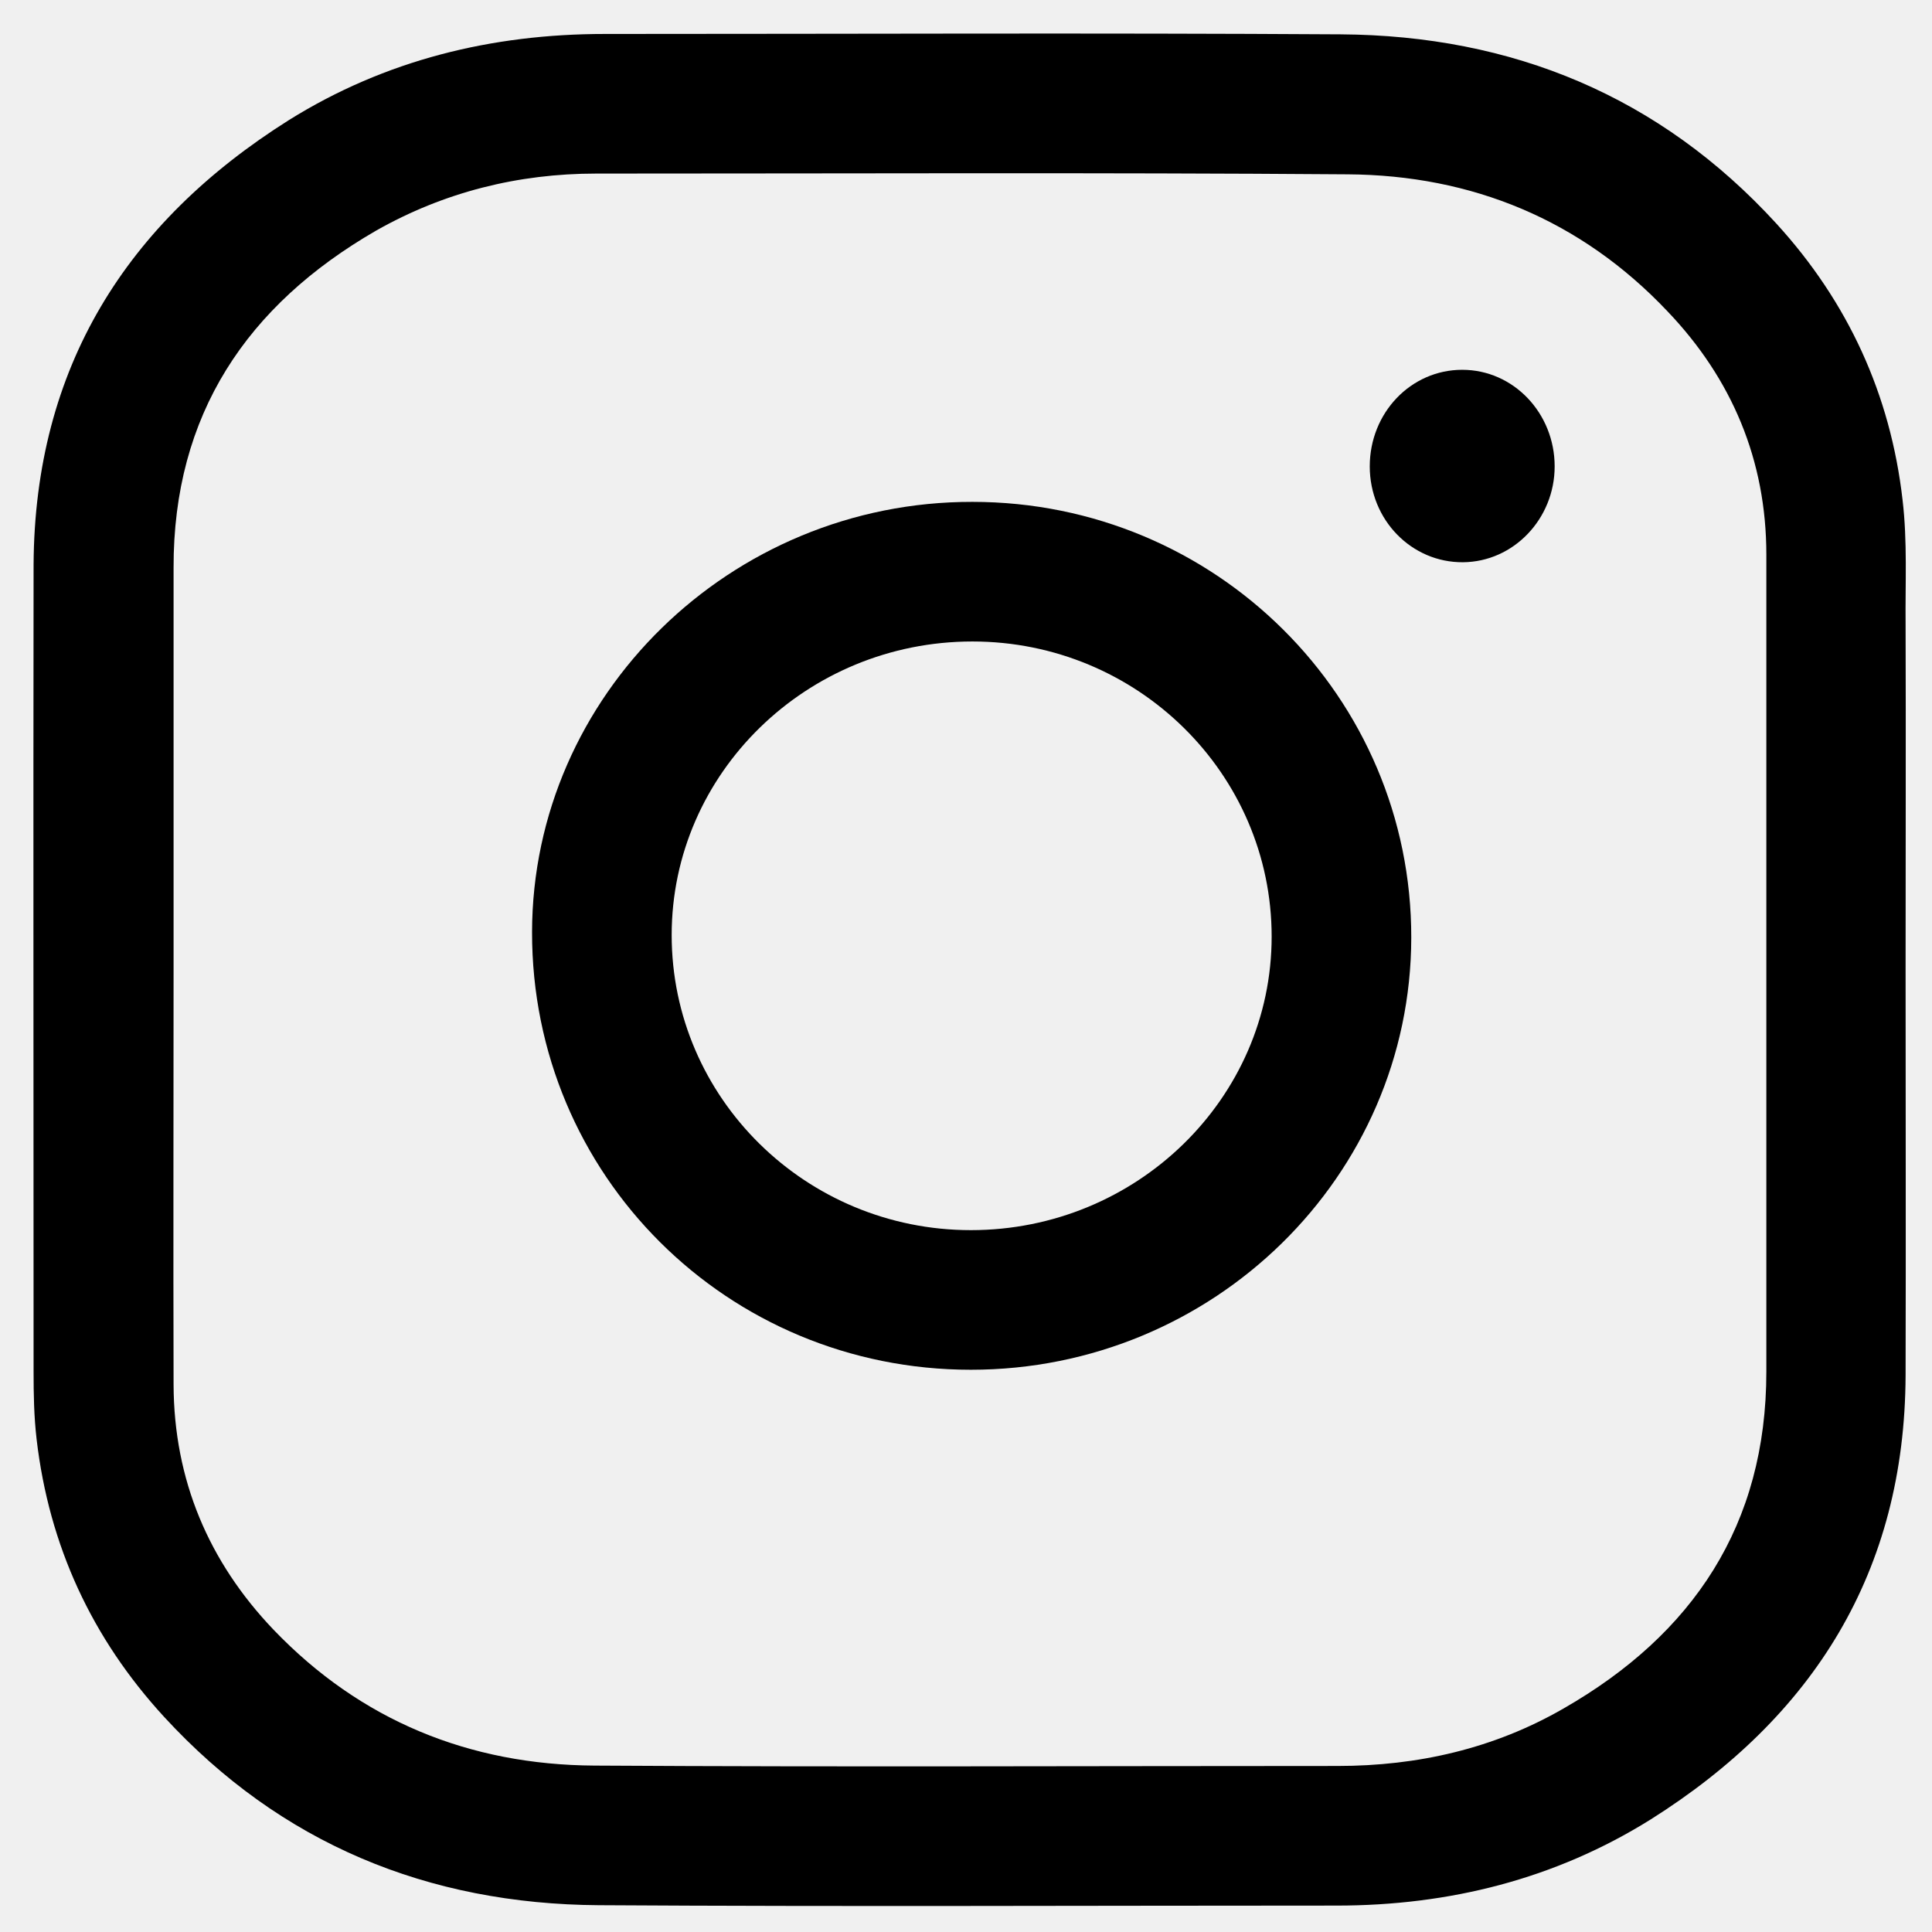
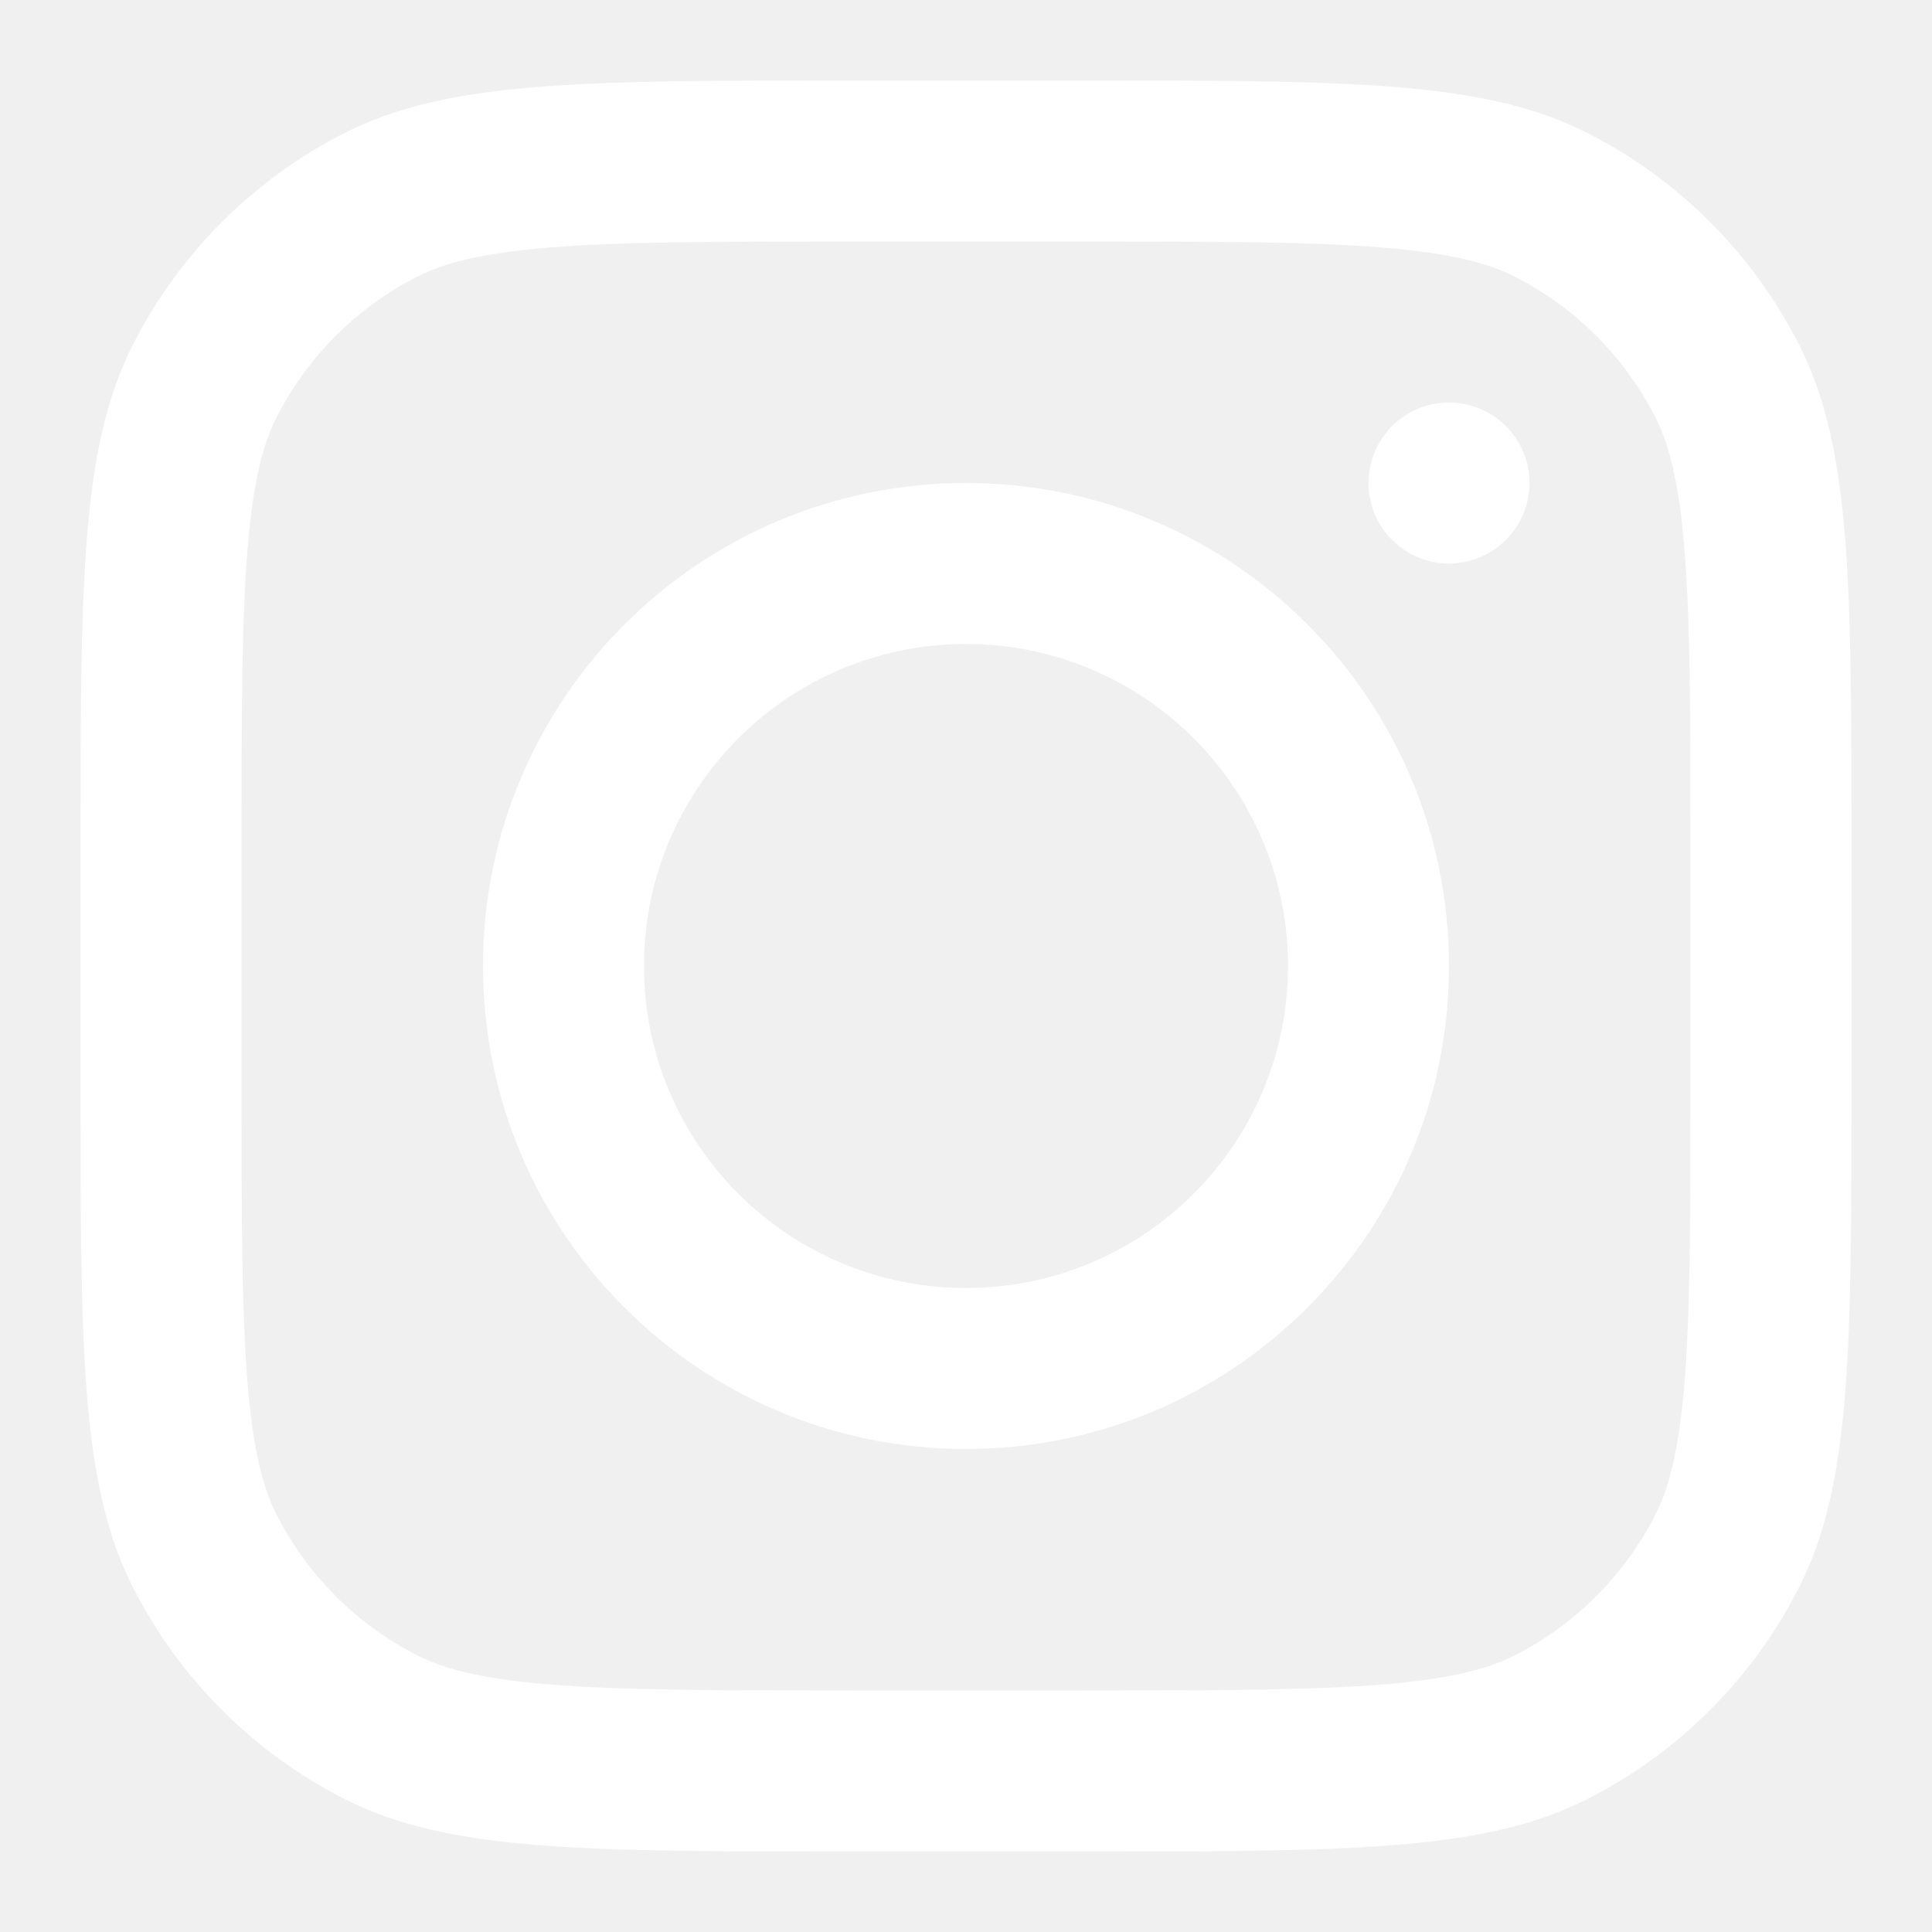
- <svg xmlns="http://www.w3.org/2000/svg" id="Layer_1" viewBox="0 0 512 512" xml:space="preserve">
-   <g>
-     <path d="M505,257c0,35.8,0.1,71.6,0,107.5c-0.2,52-24.4,90.5-67.6,117.7C412.1,498,384,505,354.2,505   c-65.2,0-130.3,0.3-195.5-0.1c-45.3-0.3-84.3-16.3-115.2-49.9c-19.1-20.8-30.5-45.3-33.8-73.6c-0.7-6-0.8-11.9-0.8-17.9   c0-71.3-0.1-142.6,0-213.9C9.2,97.5,33.4,59,76.6,31.8C102.1,15.9,130.3,9,160.3,9c65,0,130-0.3,195,0.1   c45.5,0.3,84.6,16.4,115.5,50.2c18.9,20.7,30.2,45.2,33.4,73.2c1.3,11,0.7,22,0.8,32.9C505.1,196,505,226.5,505,257z M46,257   c0,36.7-0.1,73.3,0,110c0.1,25.2,9.3,46.9,26.5,64.9c23.1,24.1,51.9,35.8,85,36c65.7,0.4,131.3,0.1,197,0.1   c21.2,0,41.4-4.6,59.8-15.2c34.4-19.7,53.8-48.7,53.8-89.3c0-72.2,0-144.3,0-216.5c0-25-9.1-46.6-26.2-64.5   c-22.9-24.2-51.8-36.1-84.8-36.3C290.7,45.7,224.4,46,158,46c-20.7,0-40.3,4.9-58.3,15.1C65.4,80.9,45.9,109.9,46,150.5   C46,186,46,221.5,46,257z" fill="#000" />
-     <path d="M257.3,363c-64.6,0-116.4-51.6-116.3-116c0.1-62.7,52.6-114.1,116.7-114c64.4,0,116.4,51.7,116.3,115.5   C373.9,311.7,321.6,363,257.3,363z M257.3,326c43.9,0,79.7-34.9,79.7-77.8c0-43.1-35.5-78.2-79.3-78.2c-43.9,0-79.7,34.9-79.7,77.8   C178,290.9,213.5,326,257.3,326z" fill="#000" />
-     <path d="M363,123.6c0-14.2,10.9-25.6,24.5-25.6c13.6,0,24.5,11.5,24.5,25.6c0,13.9-10.9,25.3-24.3,25.4   C374.1,149.1,363,137.8,363,123.6z" fill="#000" />
+ <svg xmlns="http://www.w3.org/2000/svg" width="800px" height="800px" viewBox="0 0 24 24" fill="none">
+   <g id="SVGRepo_bgCarrier" stroke-width="0" />
+   <g id="SVGRepo_tracerCarrier" stroke-linecap="round" stroke-linejoin="round" />
+   <g id="SVGRepo_iconCarrier">
+     <path fill-rule="evenodd" clip-rule="evenodd" d="M12 18C15.314 18 18 15.314 18 12C18 8.686 15.314 6 12 6C8.686 6 6 8.686 6 12C6 15.314 8.686 18 12 18ZM12 16C14.209 16 16 14.209 16 12C16 9.791 14.209 8 12 8C9.791 8 8 9.791 8 12C8 14.209 9.791 16 12 16Z" fill="#ffffff" />
+     <path d="M18 5C17.448 5 17 5.448 17 6C17 6.552 17.448 7 18 7C18.552 7 19 6.552 19 6C19 5.448 18.552 5 18 5Z" fill="#ffffff" />
+     <path fill-rule="evenodd" clip-rule="evenodd" d="M1.654 4.276C1 5.56 1 7.24 1 10.6V13.4C1 16.76 1 18.441 1.654 19.724C2.229 20.853 3.147 21.771 4.276 22.346C5.56 23 7.24 23 10.6 23H13.4C16.76 23 18.441 23 19.724 22.346C20.853 21.771 21.771 20.853 22.346 19.724C23 18.441 23 16.76 23 13.4V10.6C23 7.24 23 5.56 22.346 4.276C21.771 3.147 20.853 2.229 19.724 1.654C18.441 1 16.76 1 13.4 1H10.6C7.24 1 5.56 1 4.276 1.654C3.147 2.229 2.229 3.147 1.654 4.276ZM13.4 3H10.6C8.887 3 7.722 3.002 6.822 3.075C5.945 3.147 5.497 3.277 5.184 3.436C4.431 3.819 3.819 4.431 3.436 5.184C3.277 5.497 3.147 5.945 3.075 6.822C3.002 7.722 3 8.887 3 10.6V13.4C3 15.113 3.002 16.278 3.075 17.178C3.147 18.055 3.277 18.503 3.436 18.816C3.819 19.569 4.431 20.18 5.184 20.564C5.497 20.723 5.945 20.853 6.822 20.925C7.722 20.998 8.887 21 10.6 21H13.4C15.113 21 16.278 20.998 17.178 20.925C18.055 20.853 18.503 20.723 18.816 20.564C19.569 20.18 20.18 19.569 20.564 18.816C20.723 18.503 20.853 18.055 20.925 17.178C20.998 16.278 21 15.113 21 13.4V10.6C21 8.887 20.998 7.722 20.925 6.822C20.853 5.945 20.723 5.497 20.564 5.184C20.18 4.431 19.569 3.819 18.816 3.436C18.503 3.277 18.055 3.147 17.178 3.075C16.278 3.002 15.113 3 13.4 3Z" fill="#ffffff" />
  </g>
</svg>
